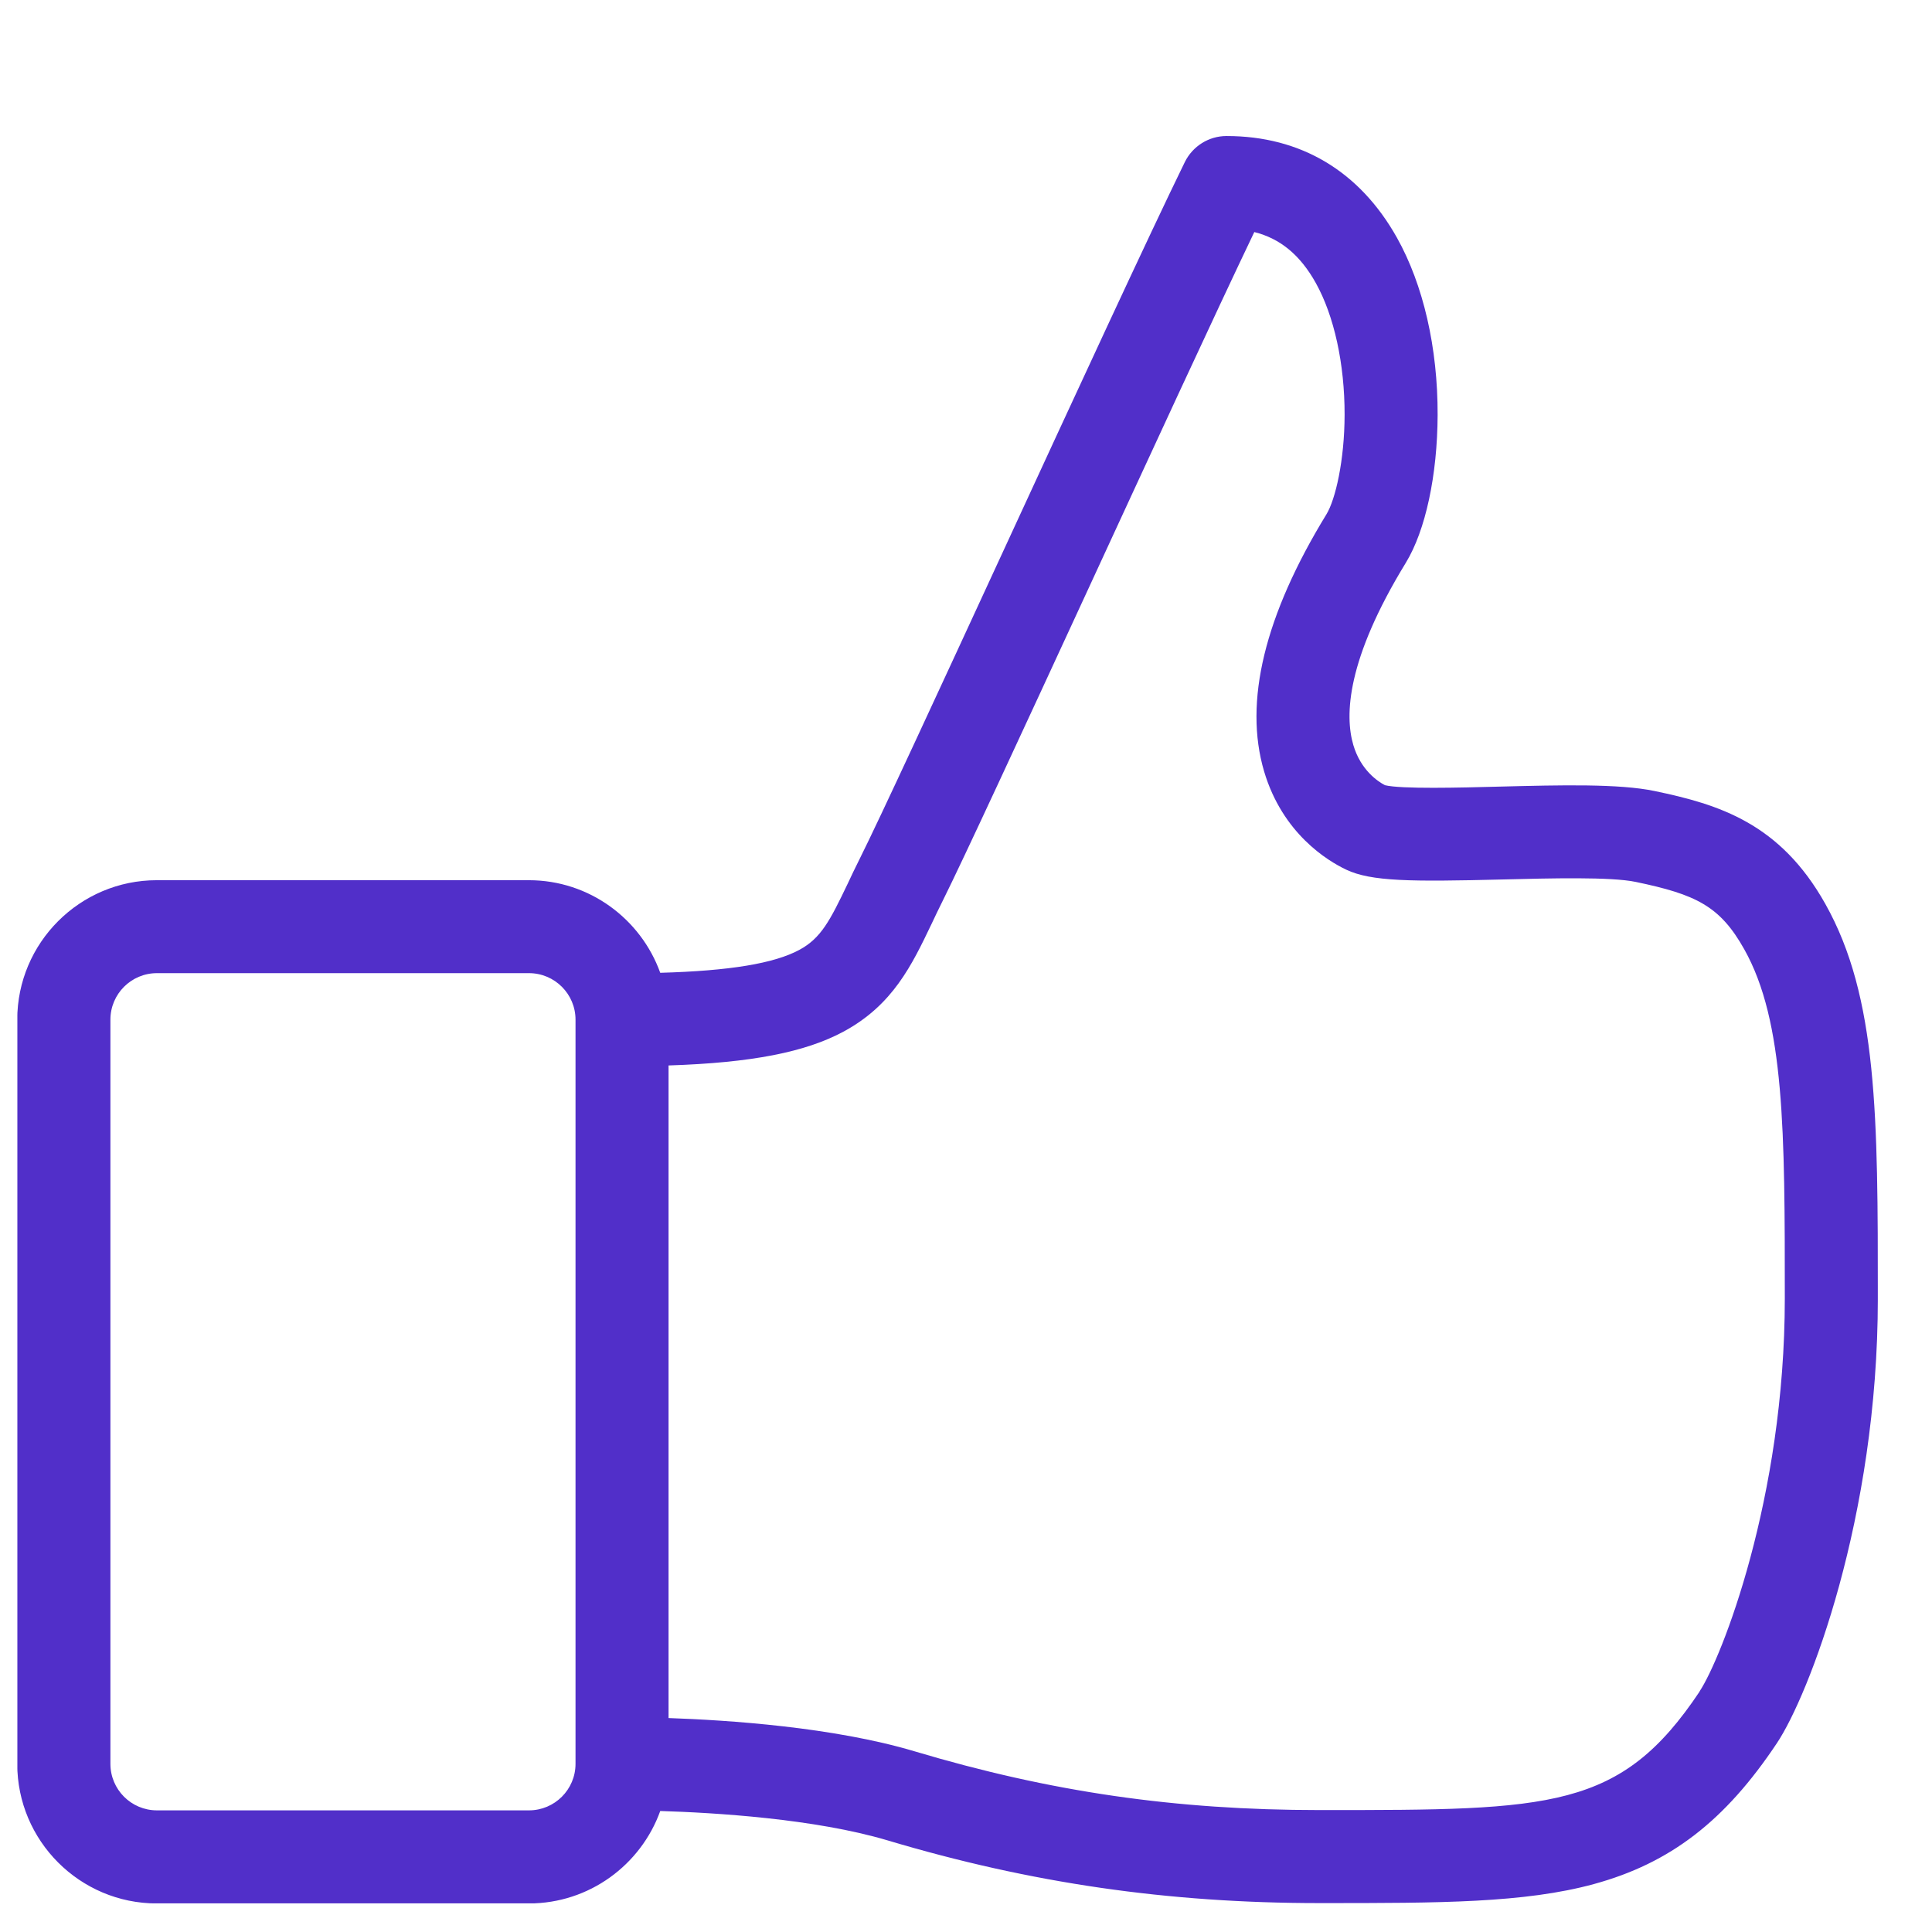
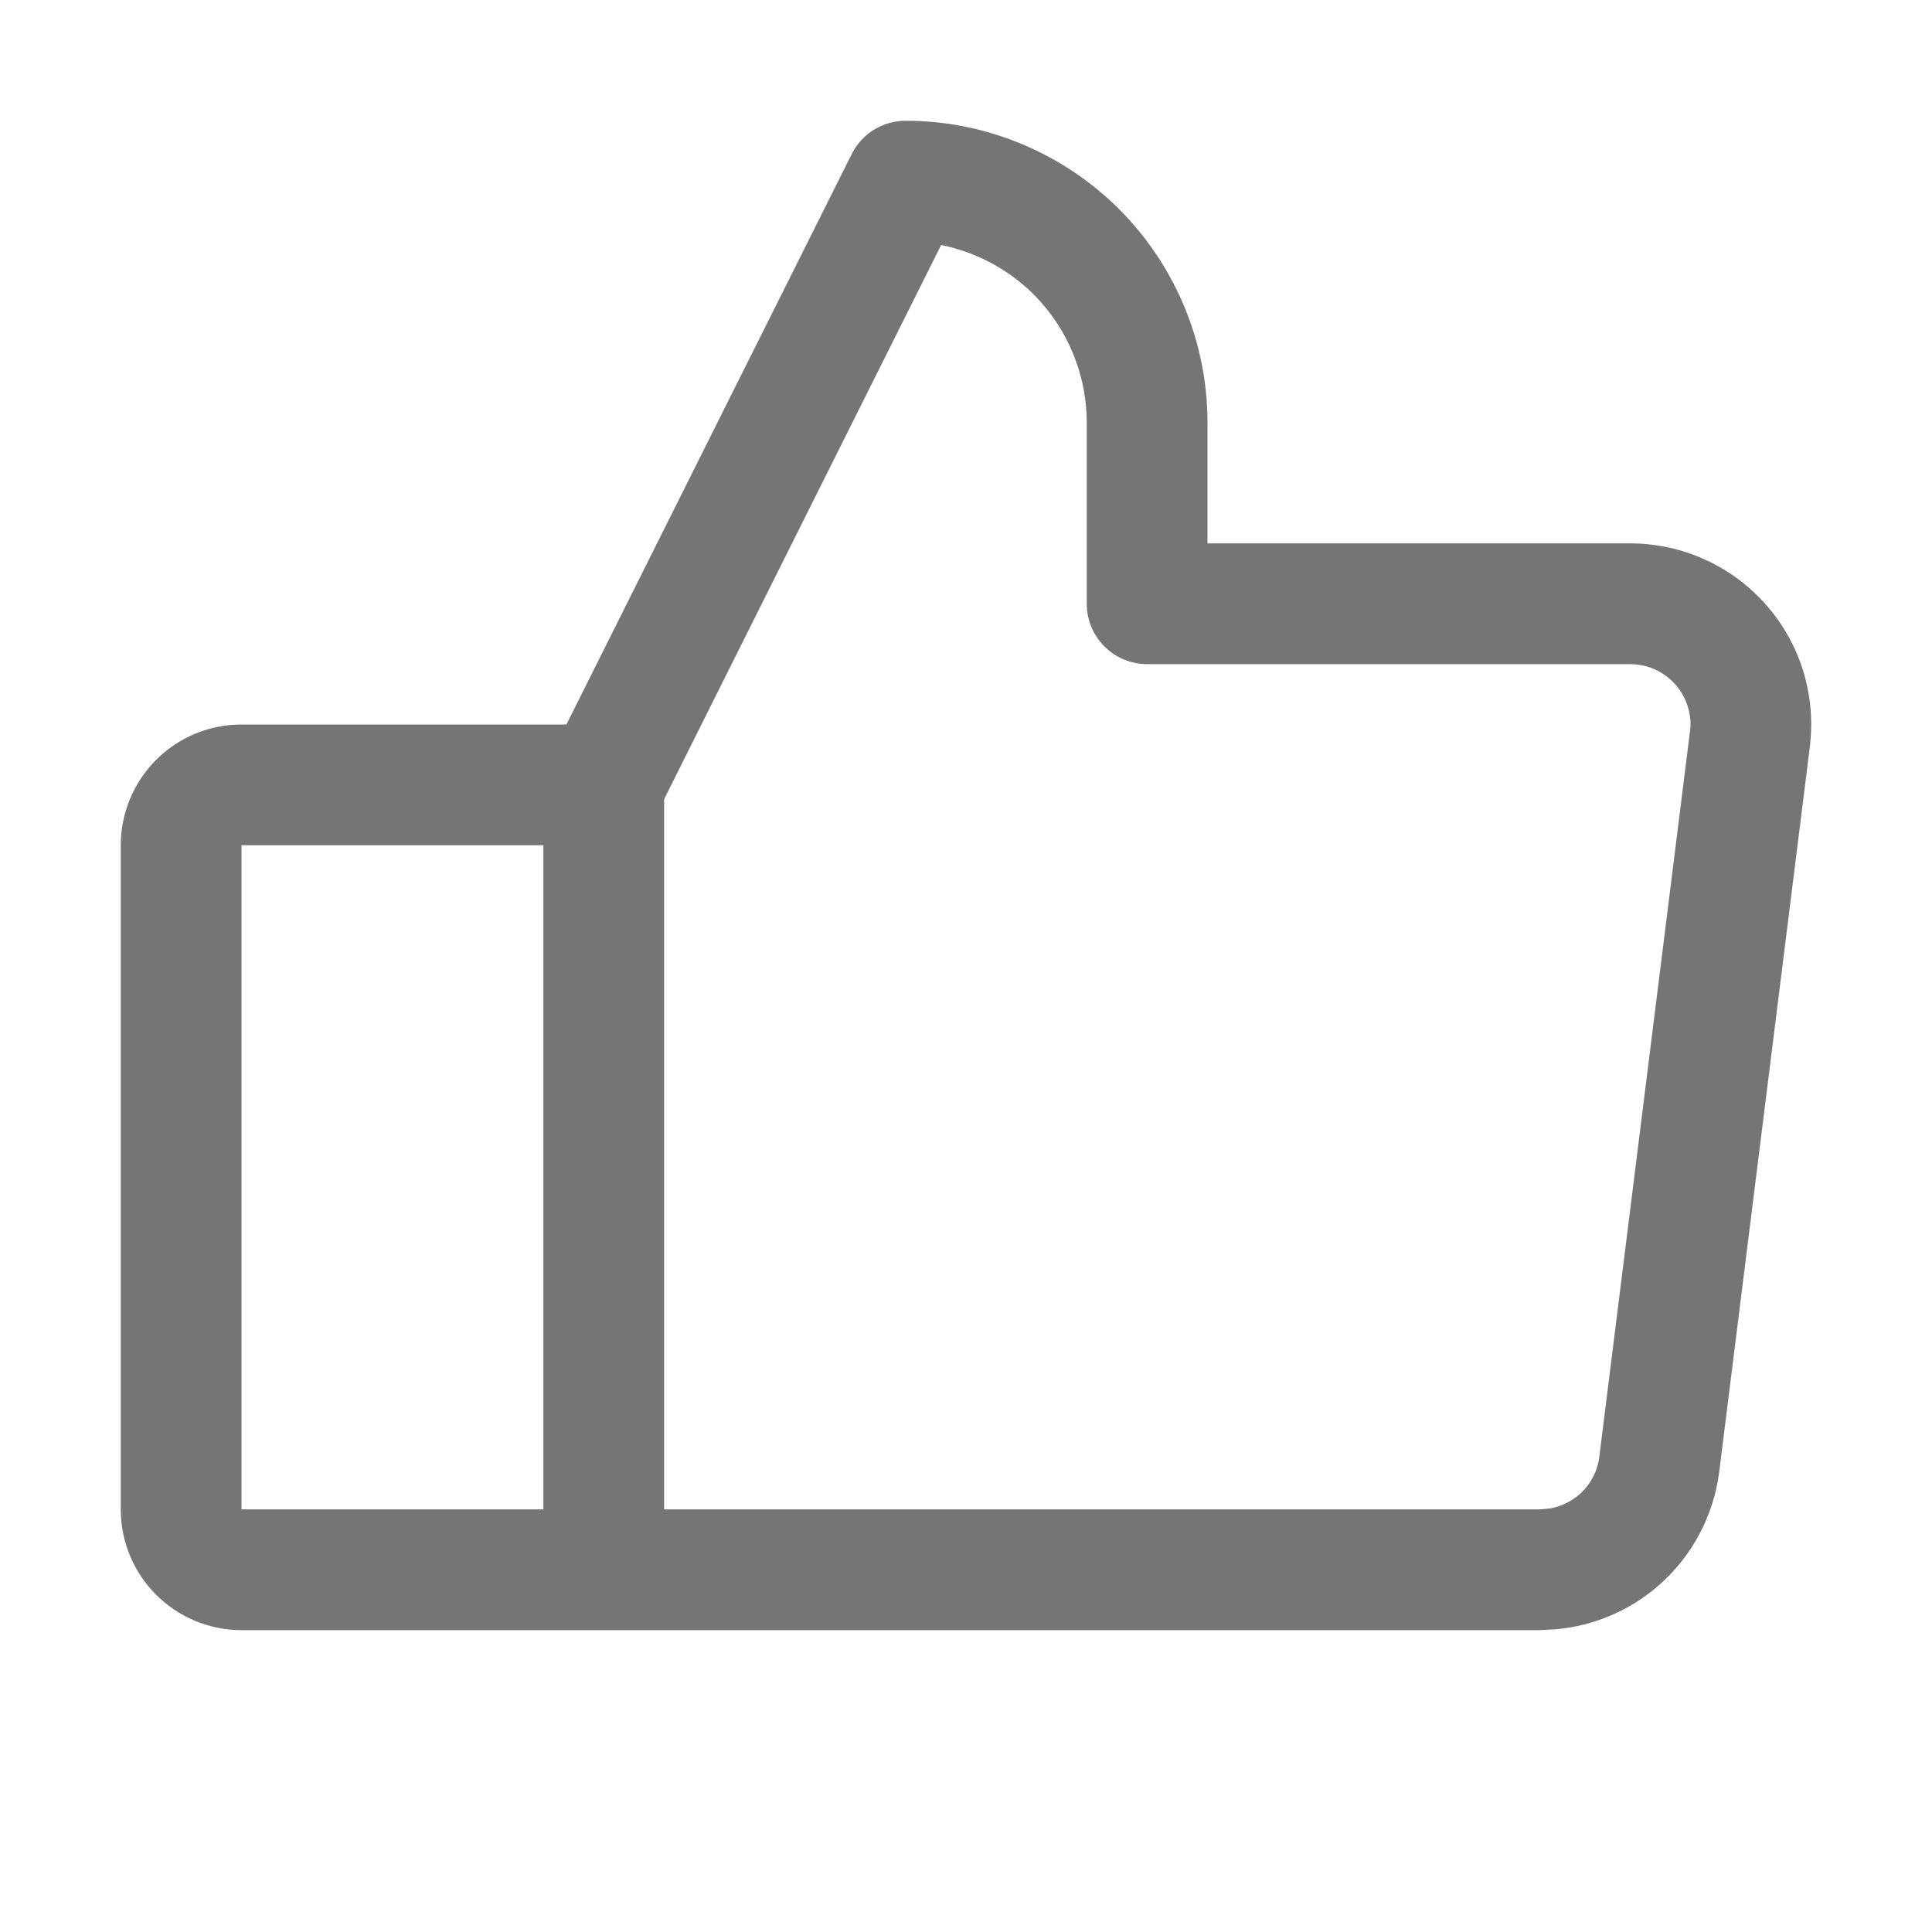
- <svg xmlns="http://www.w3.org/2000/svg" width="27" height="27" viewBox="0 0 27 27" fill="none">
-   <g clip-path="url(#clip0_9186_24917)">
-     <path d="M25.509 12.632C24.876 11.503 24.021 11.242 23.125 11.055C22.63 10.951 21.817 10.971 20.957 10.993C20.406 11.008 19.578 11.029 19.354 10.973C19.258 10.922 19.017 10.765 18.913 10.412C18.791 9.998 18.818 9.22 19.646 7.866C19.922 7.415 20.088 6.641 20.091 5.8C20.094 4.86 19.891 3.979 19.522 3.321C19 2.391 18.177 1.901 17.141 1.901C16.893 1.901 16.667 2.043 16.558 2.265C16.056 3.291 15.018 5.539 14.015 7.714C13.128 9.636 12.29 11.452 12.01 12.011C11.95 12.13 11.898 12.24 11.848 12.347C11.597 12.872 11.473 13.111 11.172 13.274C10.819 13.465 10.195 13.568 9.227 13.595C8.956 12.842 8.236 12.301 7.391 12.301H2.191C1.116 12.301 0.241 13.176 0.241 14.251V24.651C0.241 25.726 1.116 26.601 2.191 26.601H7.391C8.235 26.601 8.956 26.062 9.227 25.309C9.981 25.332 11.385 25.416 12.405 25.72C14.406 26.318 16.325 26.596 18.441 26.596H18.462C18.469 26.596 18.475 26.596 18.483 26.596C20.12 26.596 21.304 26.595 22.275 26.33C23.342 26.038 24.107 25.45 24.833 24.36C25.275 23.698 26.243 21.215 26.243 18.15C26.243 15.614 26.243 13.938 25.509 12.632V12.632ZM7.393 25.3H2.193C1.834 25.3 1.543 25.009 1.543 24.65V14.25C1.543 13.891 1.834 13.6 2.193 13.6H7.393C7.751 13.6 8.043 13.891 8.043 14.25V24.65C8.043 25.009 7.751 25.3 7.393 25.3ZM23.752 23.64C22.649 25.292 21.682 25.296 18.485 25.296C18.478 25.296 18.47 25.296 18.463 25.296H18.443C16.429 25.296 14.682 25.043 12.778 24.474C11.649 24.137 10.178 24.039 9.343 24.01V14.89C10.507 14.852 11.257 14.704 11.792 14.415C12.478 14.043 12.742 13.491 13.022 12.905C13.07 12.803 13.12 12.698 13.174 12.59C13.462 12.013 14.305 10.188 15.197 8.256C16.039 6.432 16.979 4.392 17.529 3.243C17.893 3.334 18.171 3.565 18.388 3.954C18.645 4.414 18.792 5.085 18.791 5.795C18.79 6.438 18.662 6.982 18.538 7.186C17.672 8.6 17.379 9.81 17.666 10.78C17.924 11.649 18.553 12.03 18.812 12.153C19.16 12.319 19.714 12.323 20.991 12.291C21.669 12.274 22.512 12.252 22.86 12.325C23.7 12.5 24.037 12.661 24.376 13.266C24.943 14.276 24.943 15.816 24.943 18.147C24.943 20.939 24.057 23.178 23.752 23.637V23.64Z" fill="#512FC9" />
-   </g>
-   <defs>
-     <clipPath id="clip0_9186_24917">
-       <rect width="26" height="26" fill="currentColor" transform="translate(0.242676 0.599976)" />
-     </clipPath>
-   </defs>
+ <svg xmlns="http://www.w3.org/2000/svg" width="16" height="16" viewBox="0 0 16 16" fill="none">
+   <path fill-rule="evenodd" clip-rule="evenodd" d="M7.5 1C8.163 1 8.799 1.264 9.268 1.732C9.736 2.201 10 2.837 10 3.5V4.5H13.5C13.713 4.5 13.923 4.545 14.117 4.633C14.311 4.72 14.484 4.848 14.625 5.008C14.766 5.167 14.871 5.355 14.934 5.559C14.996 5.762 15.014 5.975 14.988 6.186L14.988 6.187L14.238 12.187L14.238 12.188C14.192 12.55 14.016 12.883 13.742 13.125C13.503 13.336 13.203 13.464 12.887 13.493L12.75 13.5H2C1.735 13.5 1.481 13.395 1.293 13.207C1.105 13.02 1 12.765 1 12.5V7C1 6.735 1.105 6.481 1.293 6.293C1.48 6.105 1.735 6 2 6H4.691L7.053 1.277C7.137 1.107 7.311 1 7.5 1ZM5.5 6.618V12.5H12.75L12.84 12.492C12.929 12.475 13.012 12.435 13.081 12.375C13.172 12.295 13.23 12.184 13.245 12.063L13.995 6.063L13.996 6.062C14.005 5.992 13.999 5.921 13.978 5.853C13.957 5.785 13.922 5.722 13.875 5.669C13.828 5.616 13.77 5.573 13.706 5.544C13.657 5.522 13.605 5.508 13.553 5.503L13.5 5.5H9.5C9.224 5.5 9 5.276 9 5V3.5C9 3.102 8.842 2.721 8.561 2.439C8.35 2.229 8.082 2.087 7.794 2.029L5.5 6.618ZM2 12.5H4.5V7H2V12.5Z" fill="black" fill-opacity="0.54" />
</svg>
